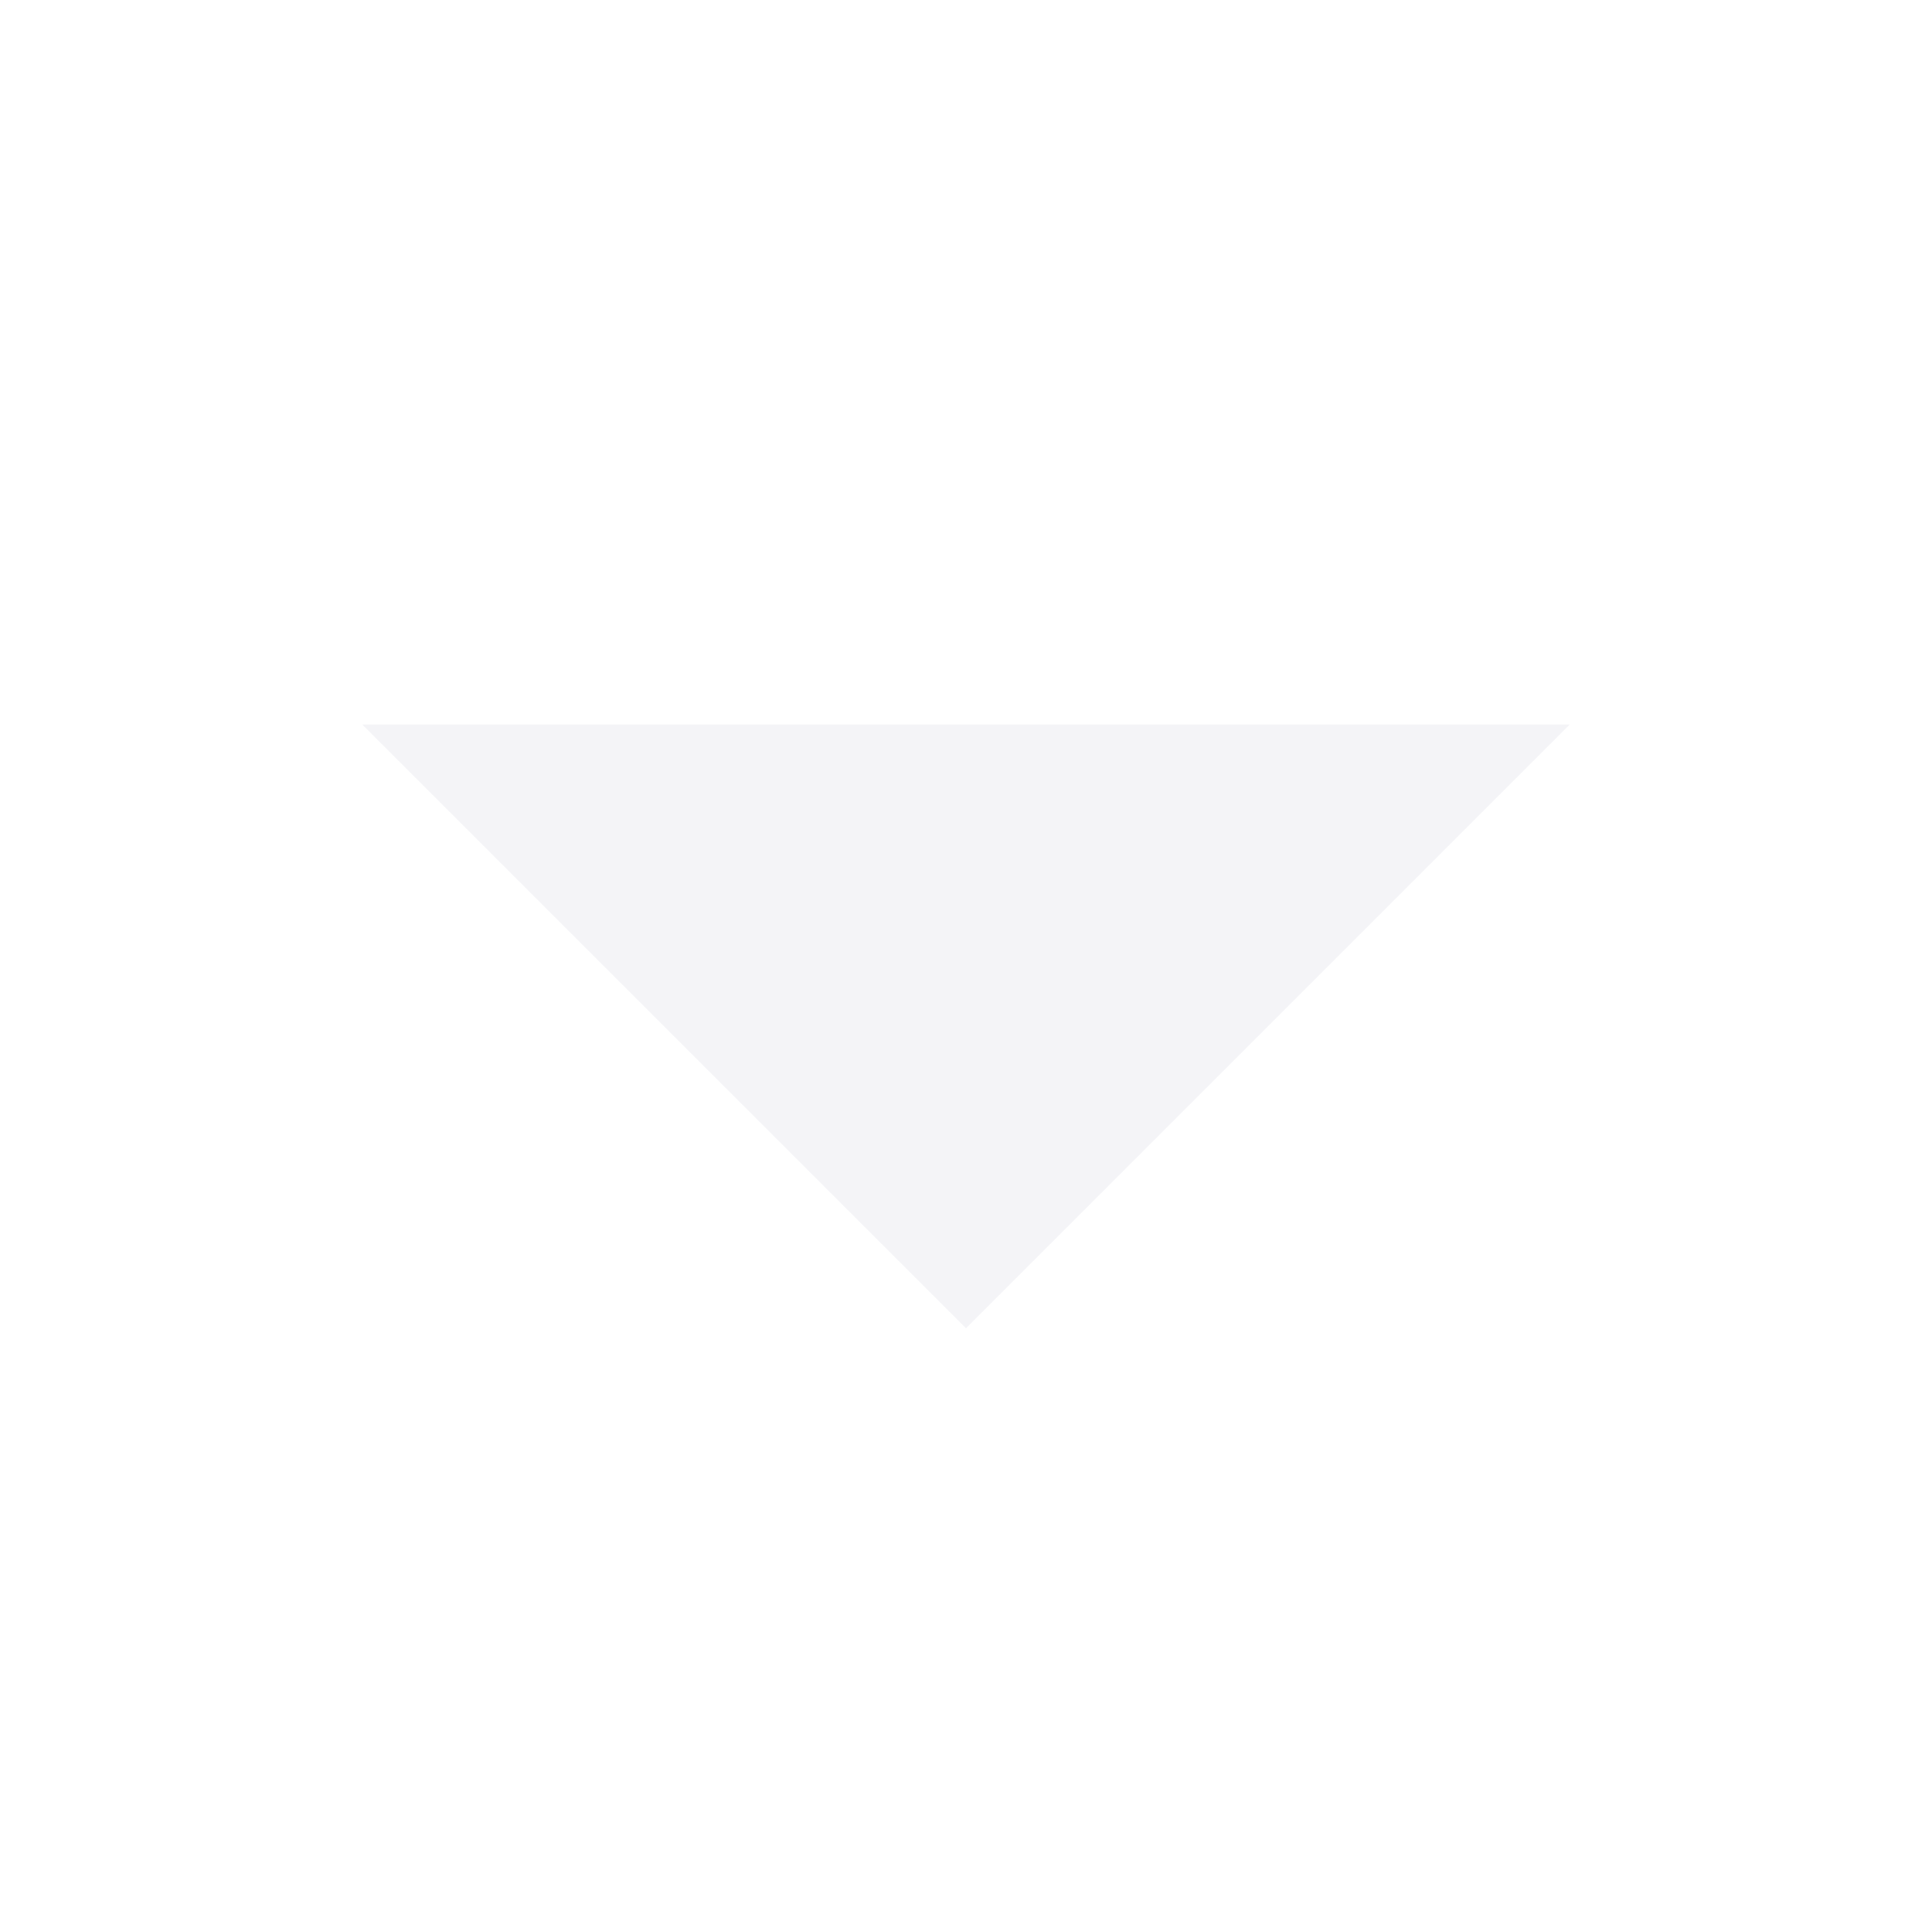
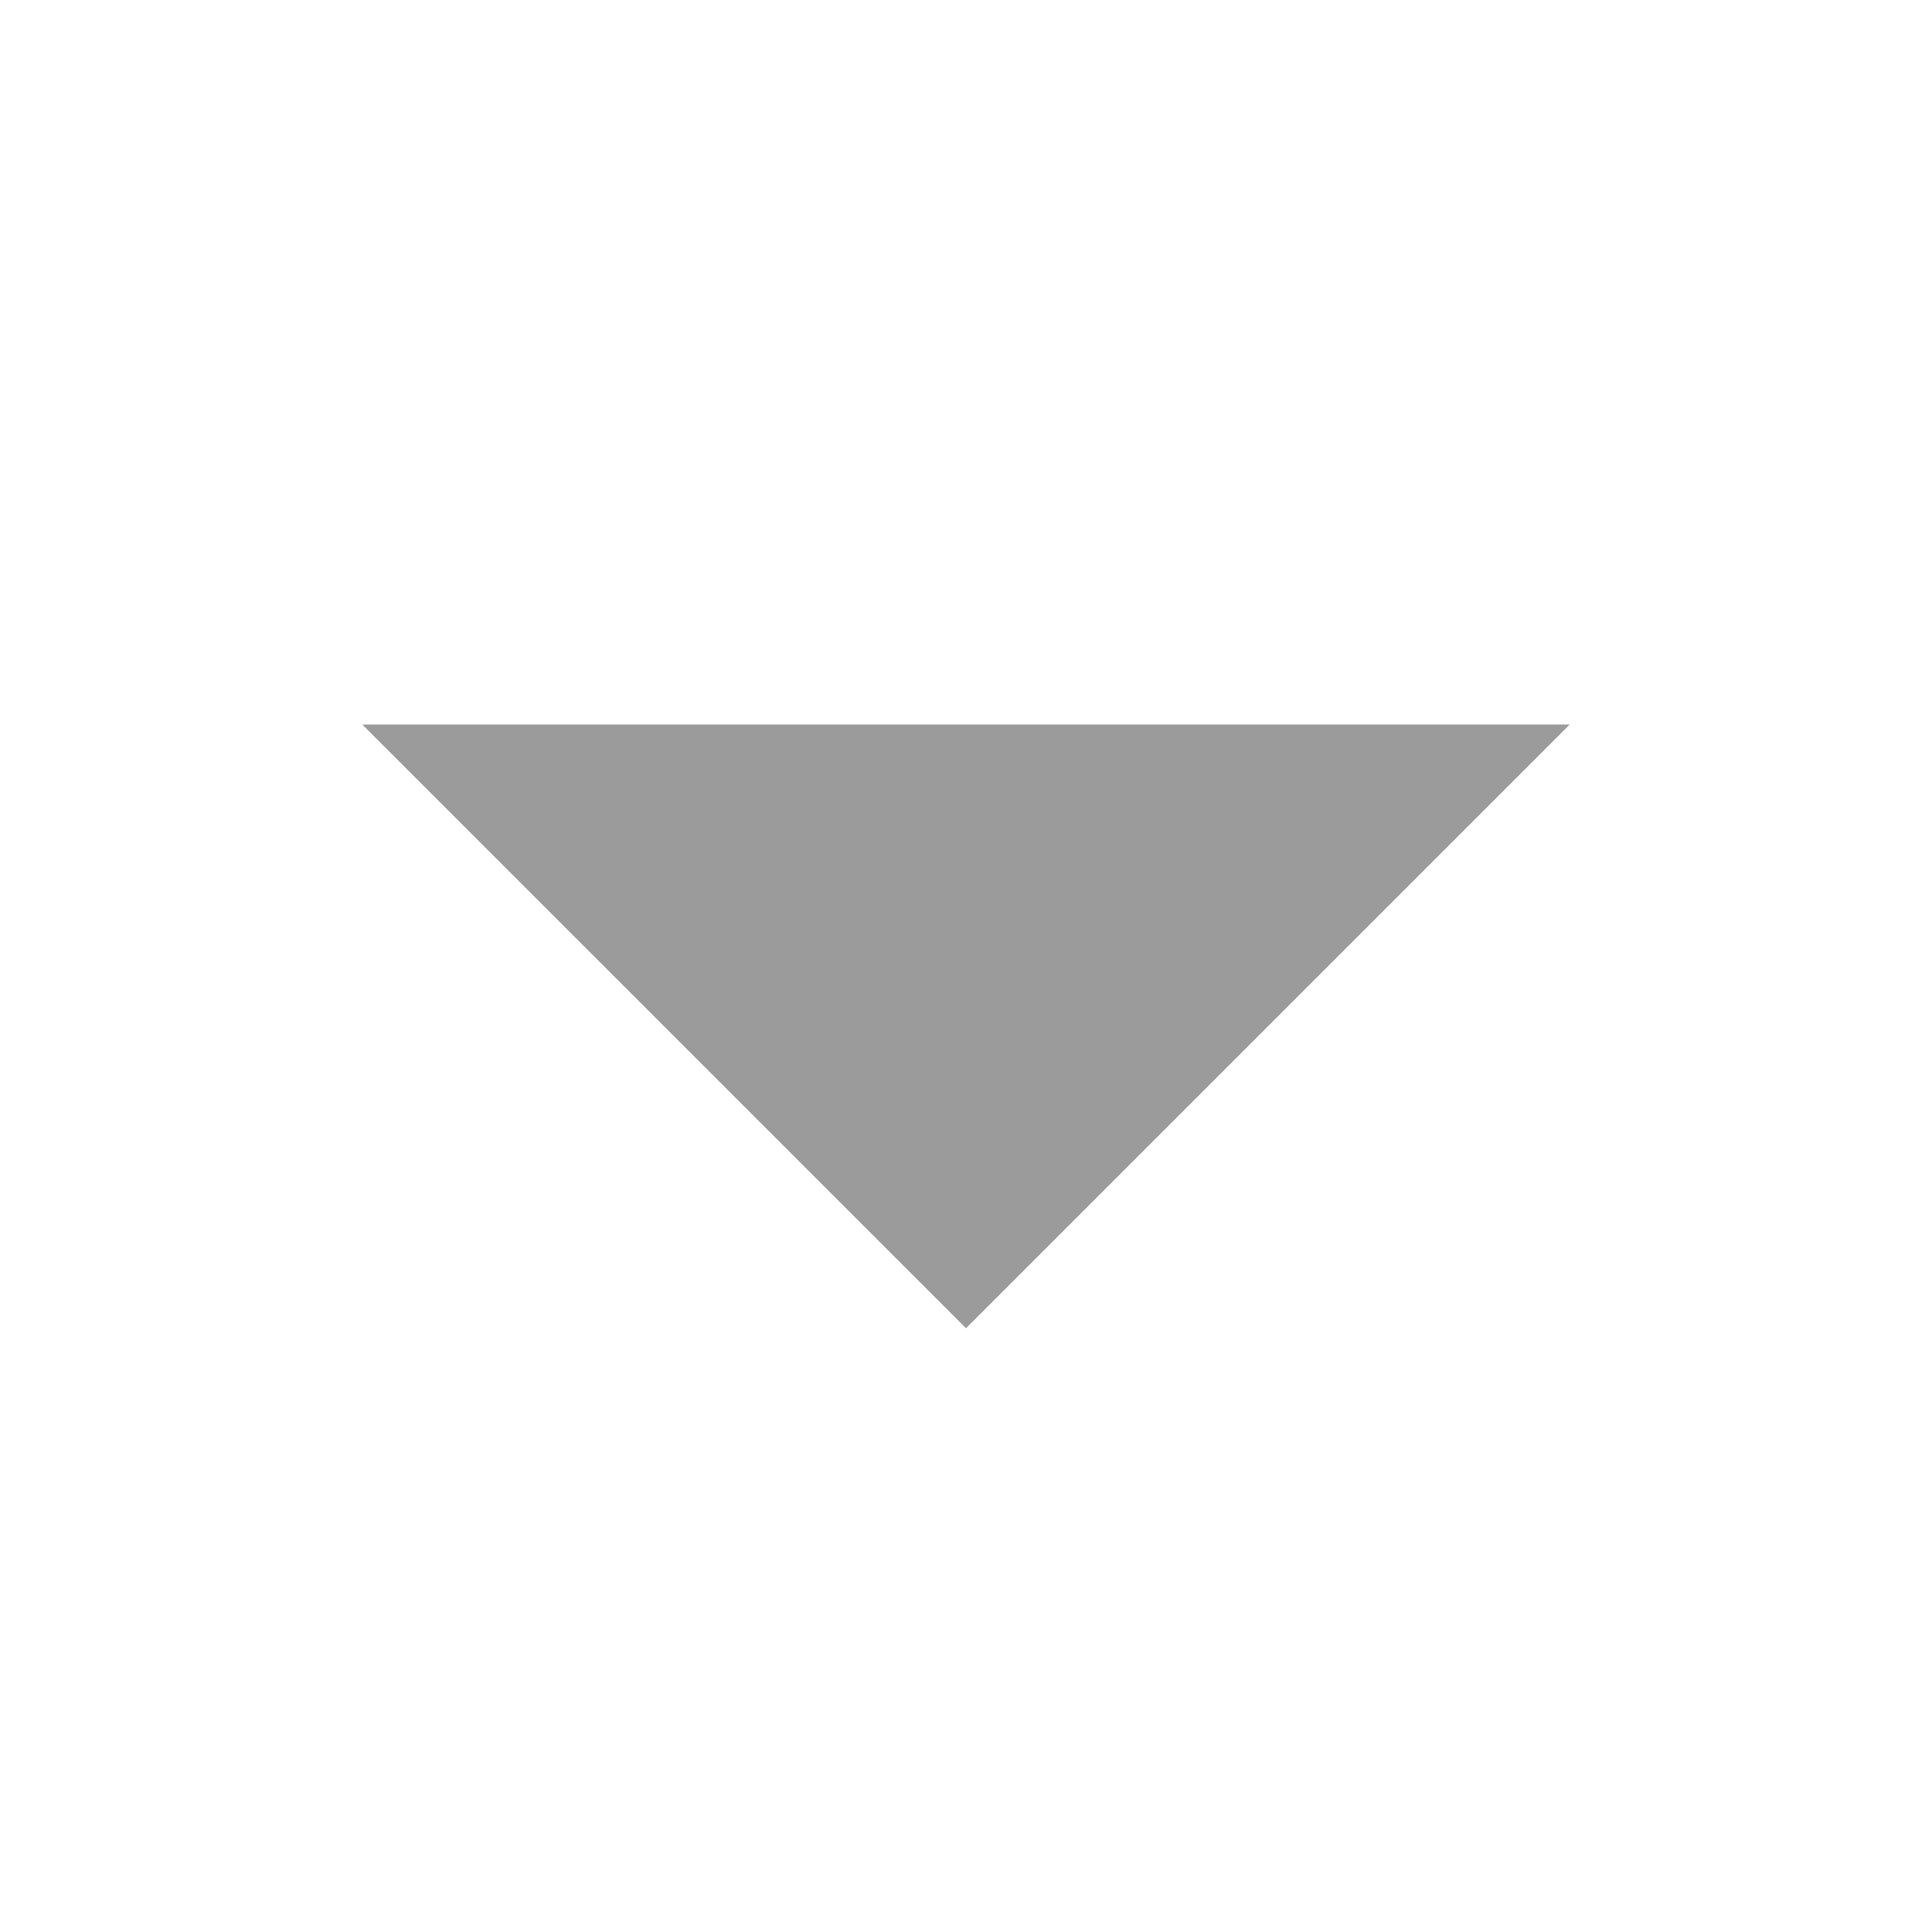
<svg xmlns="http://www.w3.org/2000/svg" width="16" height="16" version="1.1" id="svg4">
  <defs id="defs8" />
-   <path d="M13 6l-5 5-5-5z" fill="#f4f4f7" id="path2" style="fill:#f4f4f7;fill-opacity:1" />
+   <path d="M13 6l-5 5-5-5z" fill="#9b9b9b" id="path2" style="fill:#9b9b9b;fill-opacity:1" />
</svg>
